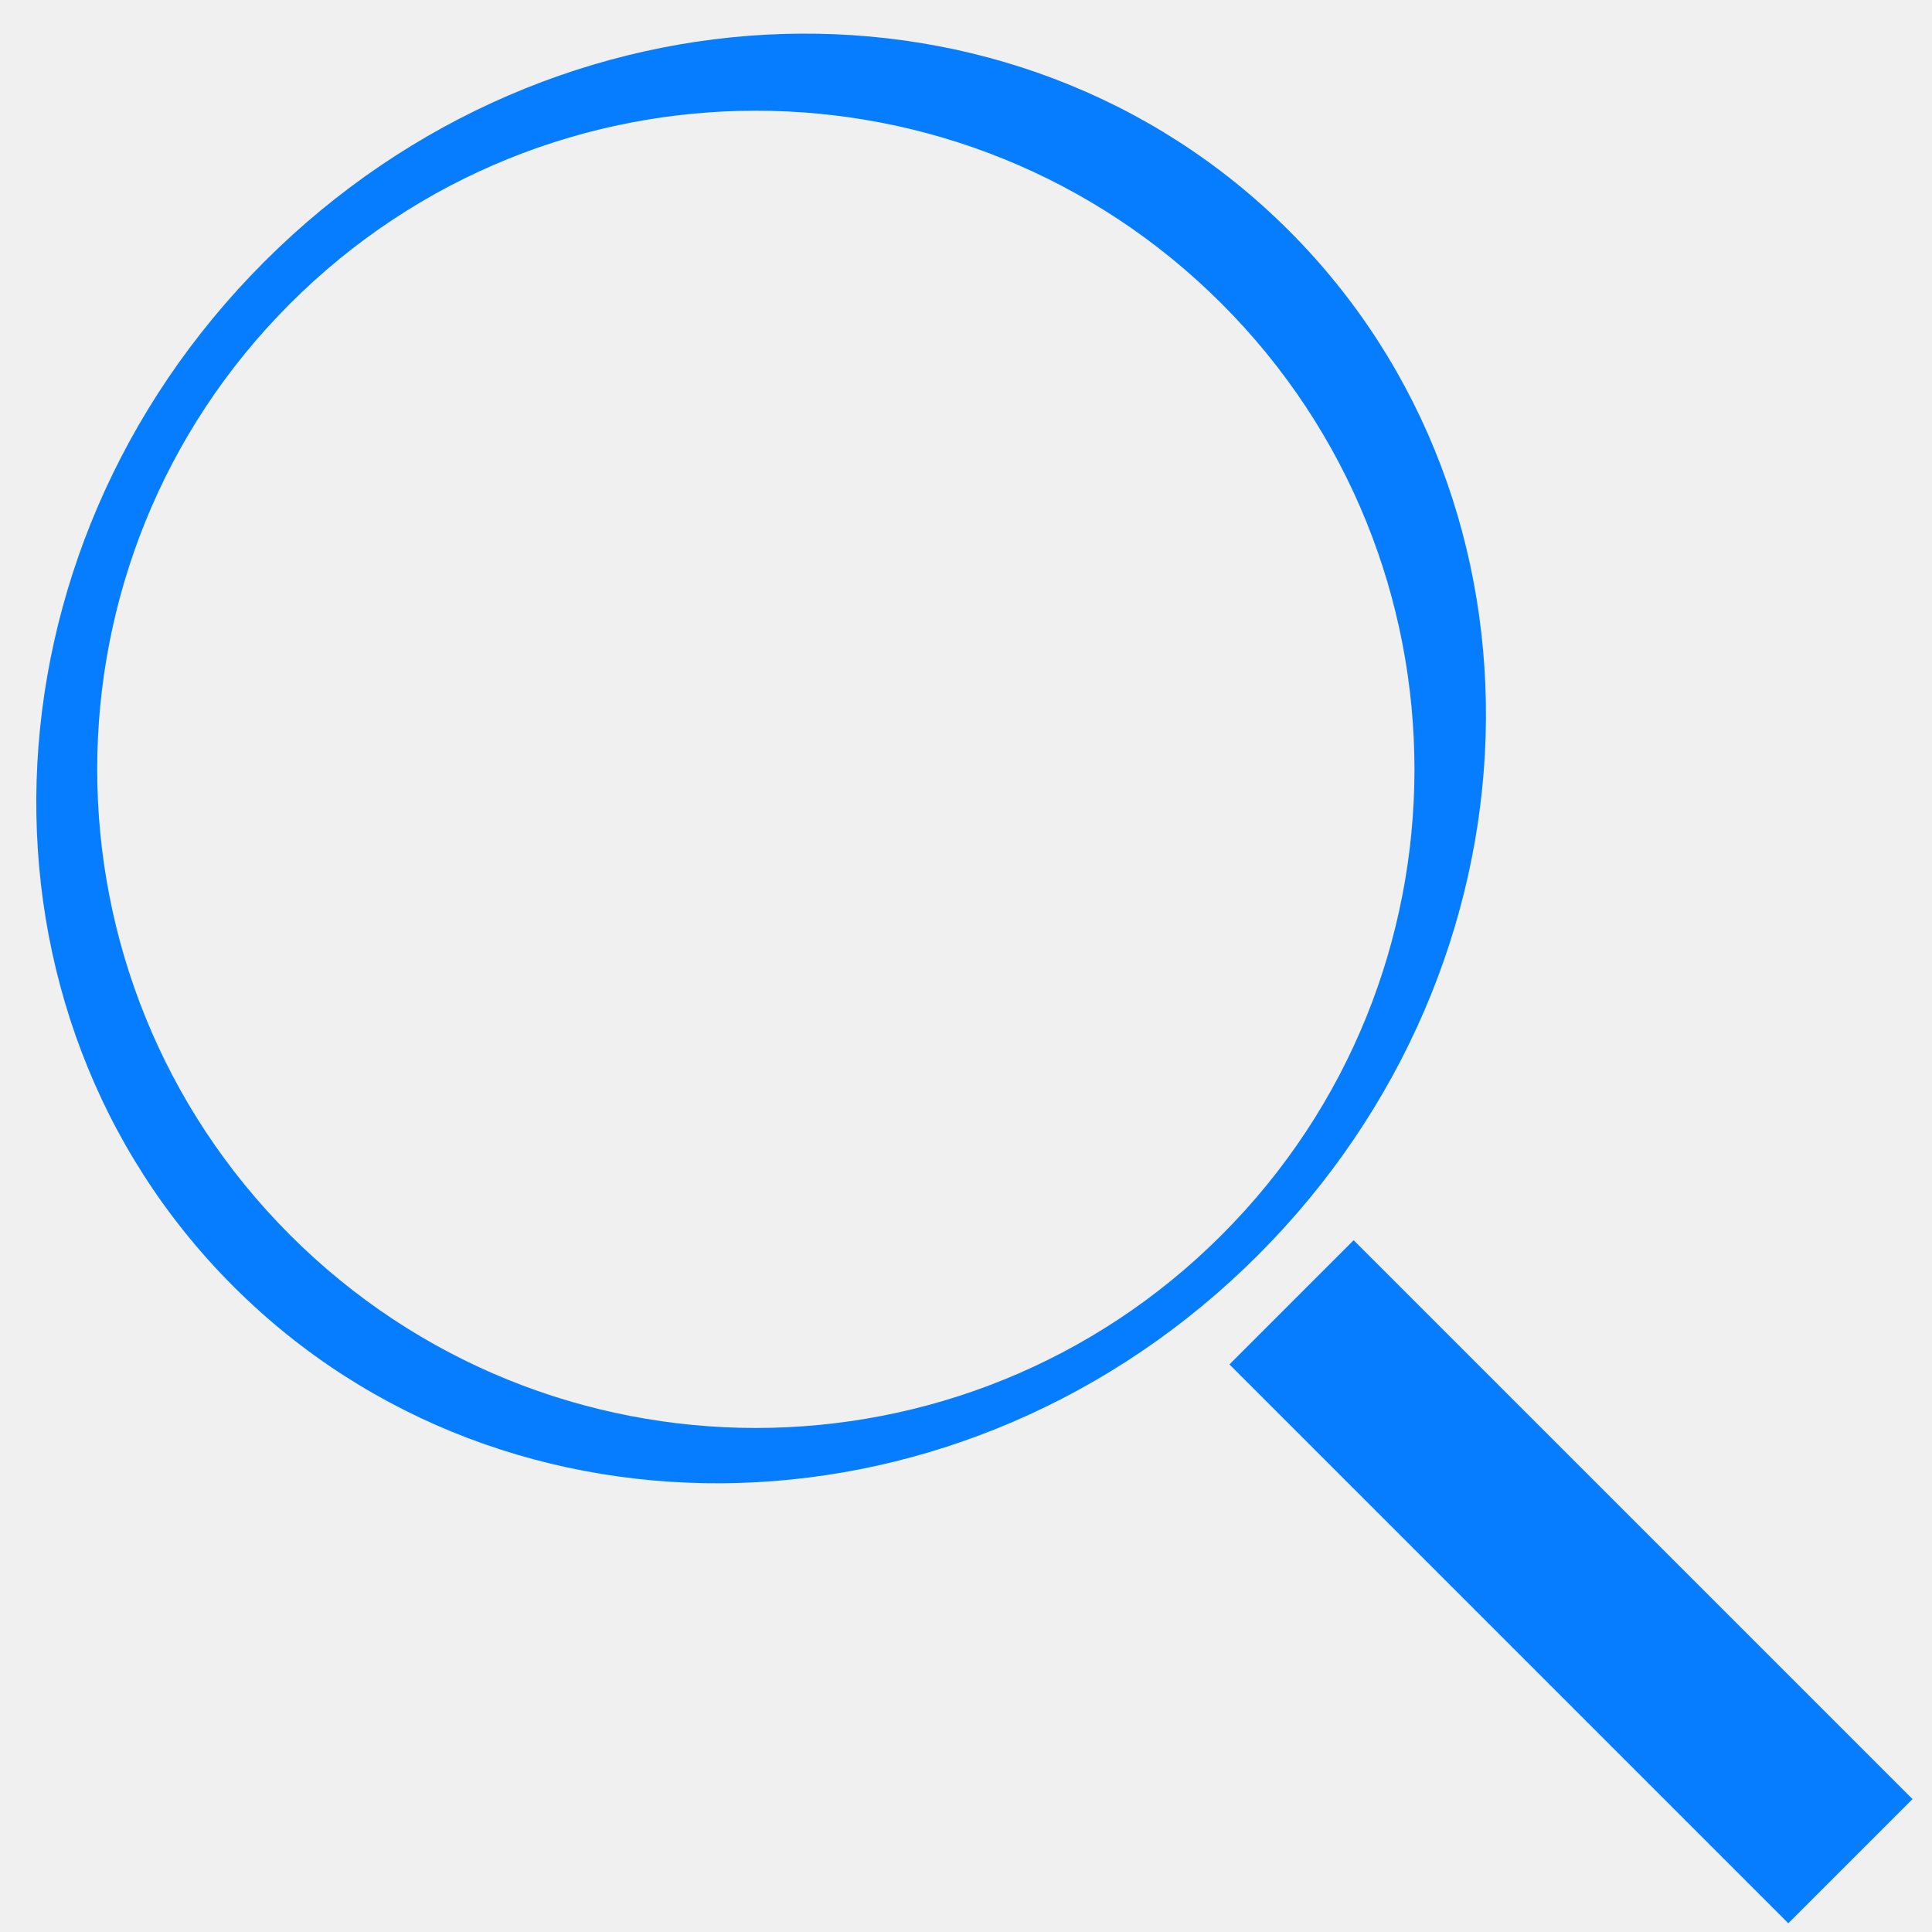
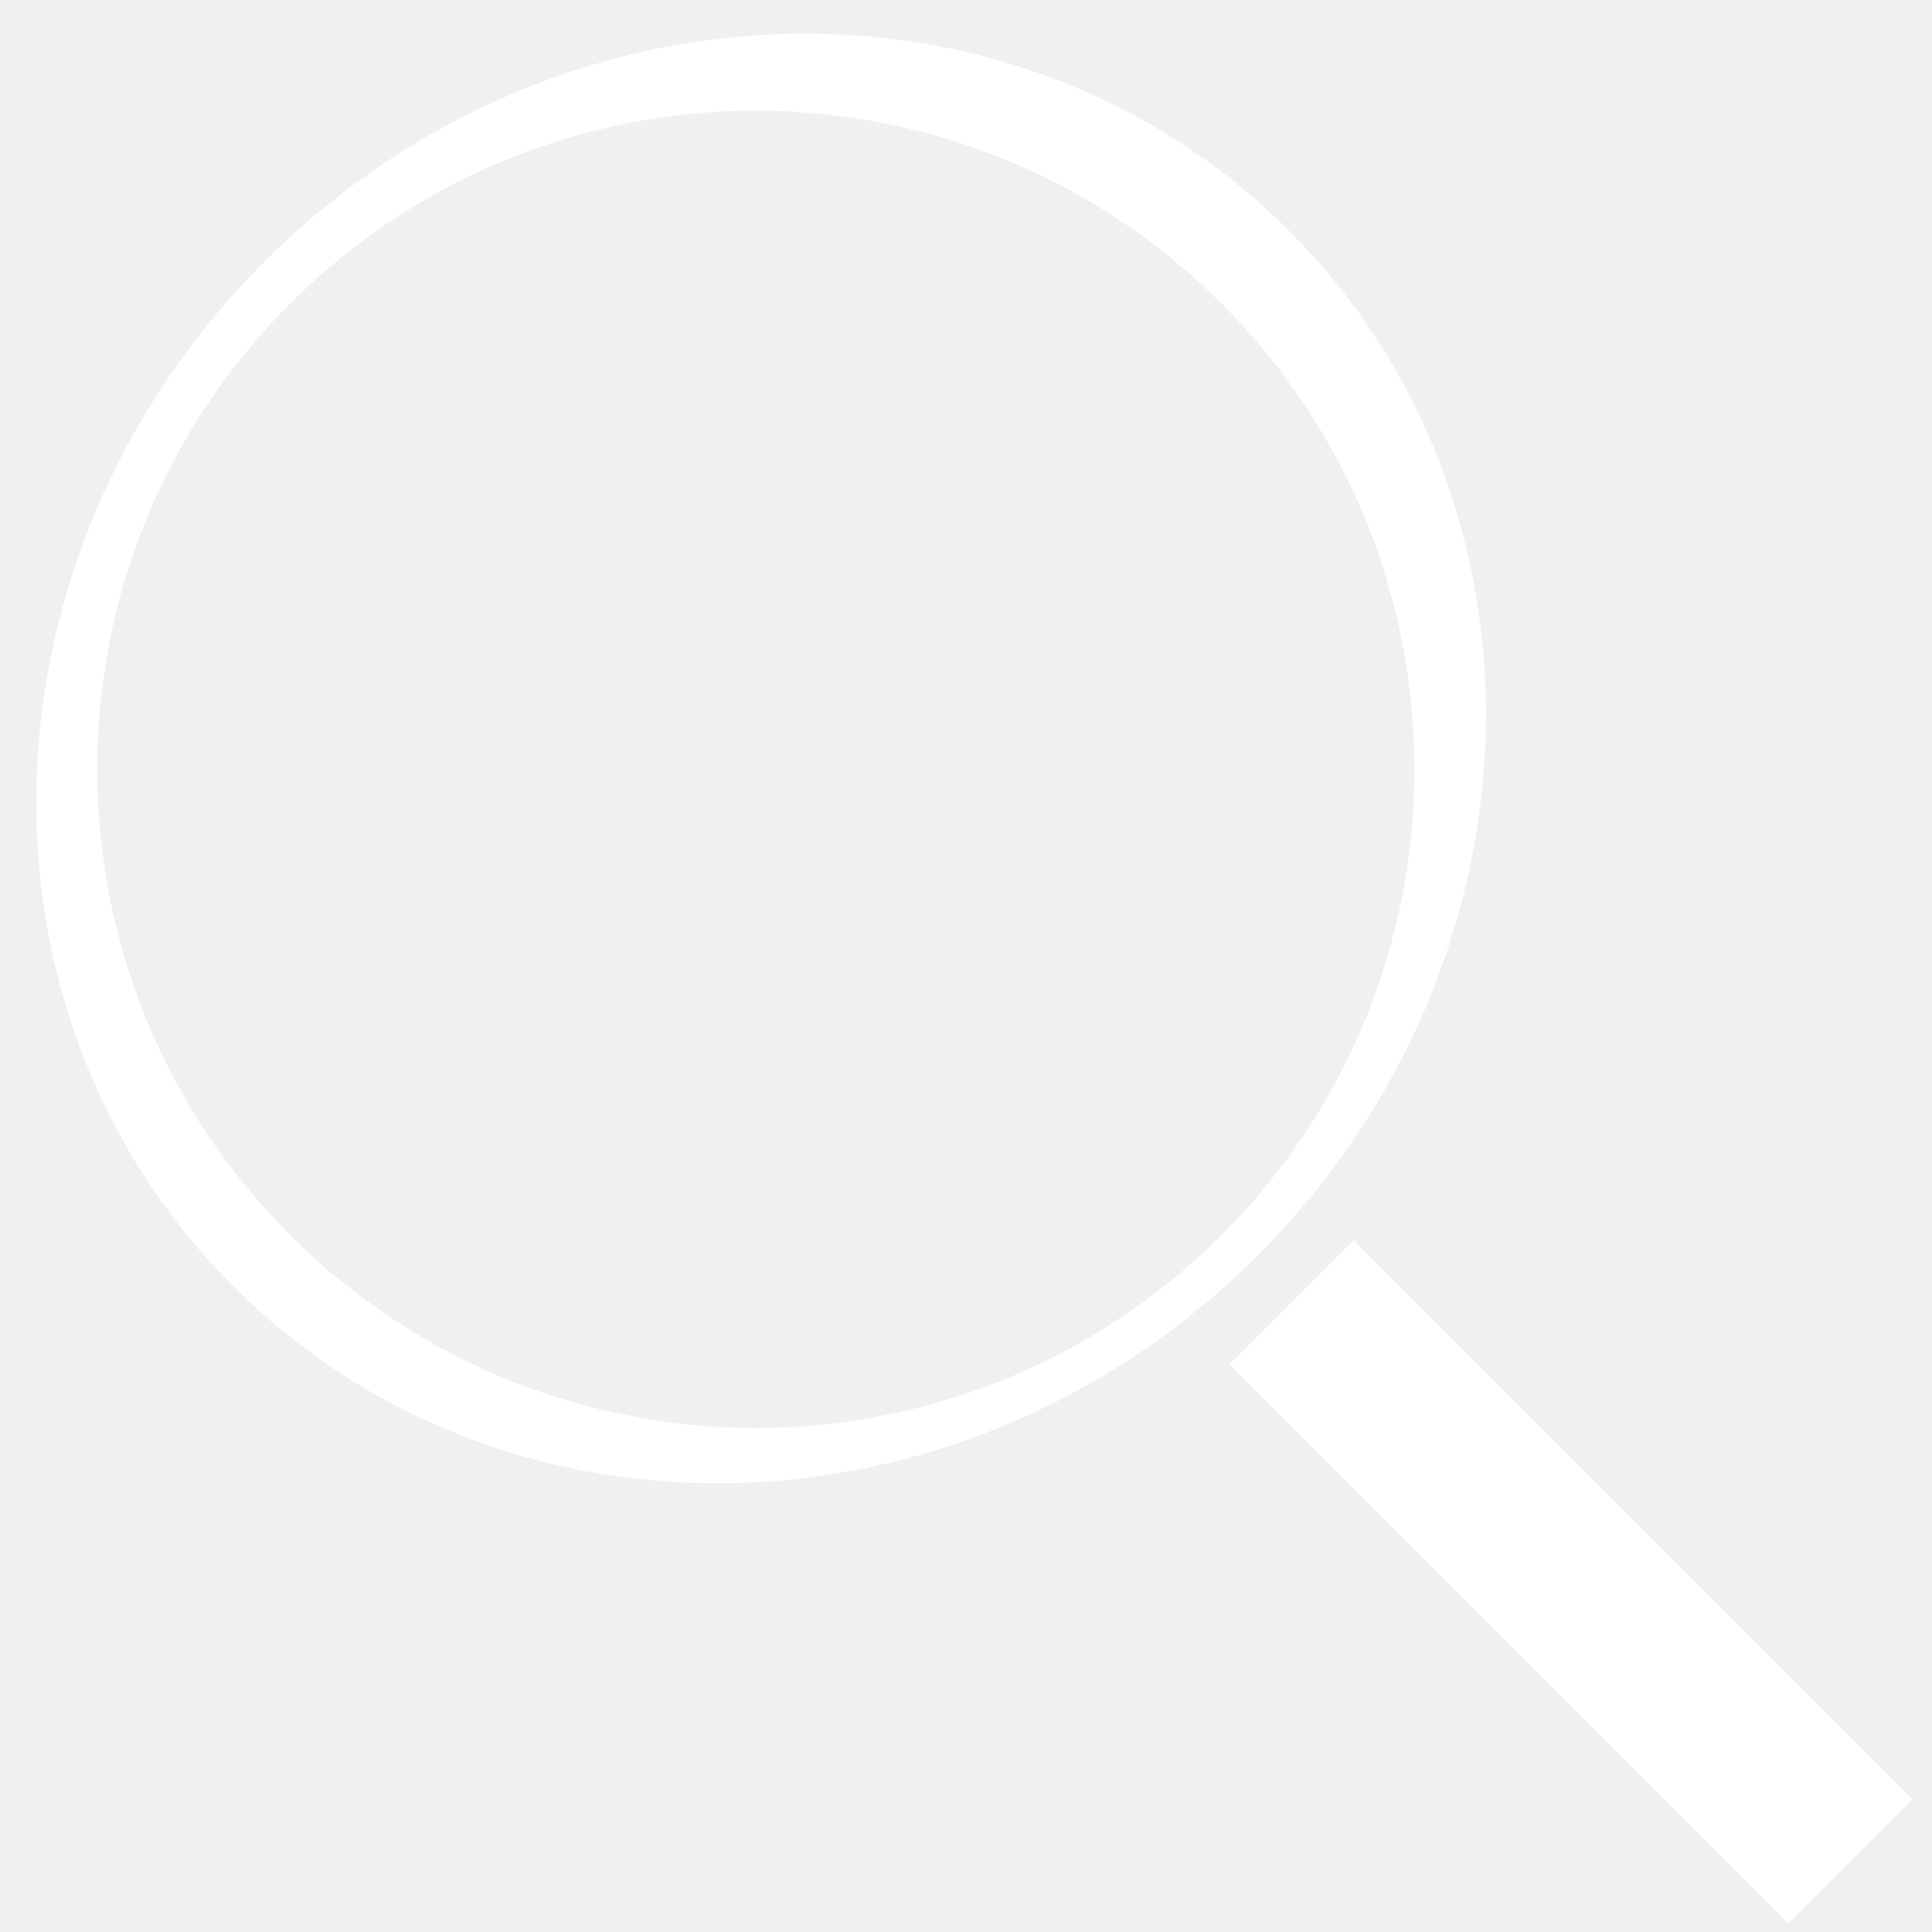
<svg xmlns="http://www.w3.org/2000/svg" width="22px" height="22px" viewBox="0 0 22 22" version="1.1">
  <defs />
  <g id="Home" stroke="none" stroke-width="1" fill="none" fill-rule="evenodd">
-     <g id="Home:-iPhone-6+" transform="translate(-371, -702)" fill="#067DFF">
+     <g id="Home:-iPhone-6+" transform="translate(-371, -702)" fill="#ffffff">
      <g id="Bottom-Bar" transform="translate(0, 691)">
        <g id="search" transform="translate(368, 8)">
          <path d="M13.824,18.952 L13.824,27.952 L15.824,27.952 L15.824,18.952 L13.824,18.952 Z M14.932,18.302 C19.627,18.302 23.432,14.72 23.432,10.302 C23.432,5.884 19.627,2.302 14.932,2.302 C10.238,2.302 6.432,5.884 6.432,10.302 C6.432,14.72 10.238,18.302 14.932,18.302 Z M14.802,17.847 C18.944,17.847 22.302,14.489 22.302,10.347 C22.302,6.205 18.944,2.847 14.802,2.847 C10.66,2.847 7.302,6.205 7.302,10.347 C7.302,14.489 10.66,17.847 14.802,17.847 Z" transform="translate(14.91073, 14.91073) rotate(-45) translate(-14.91073, -14.91073) " />
        </g>
      </g>
    </g>
  </g>
</svg>
